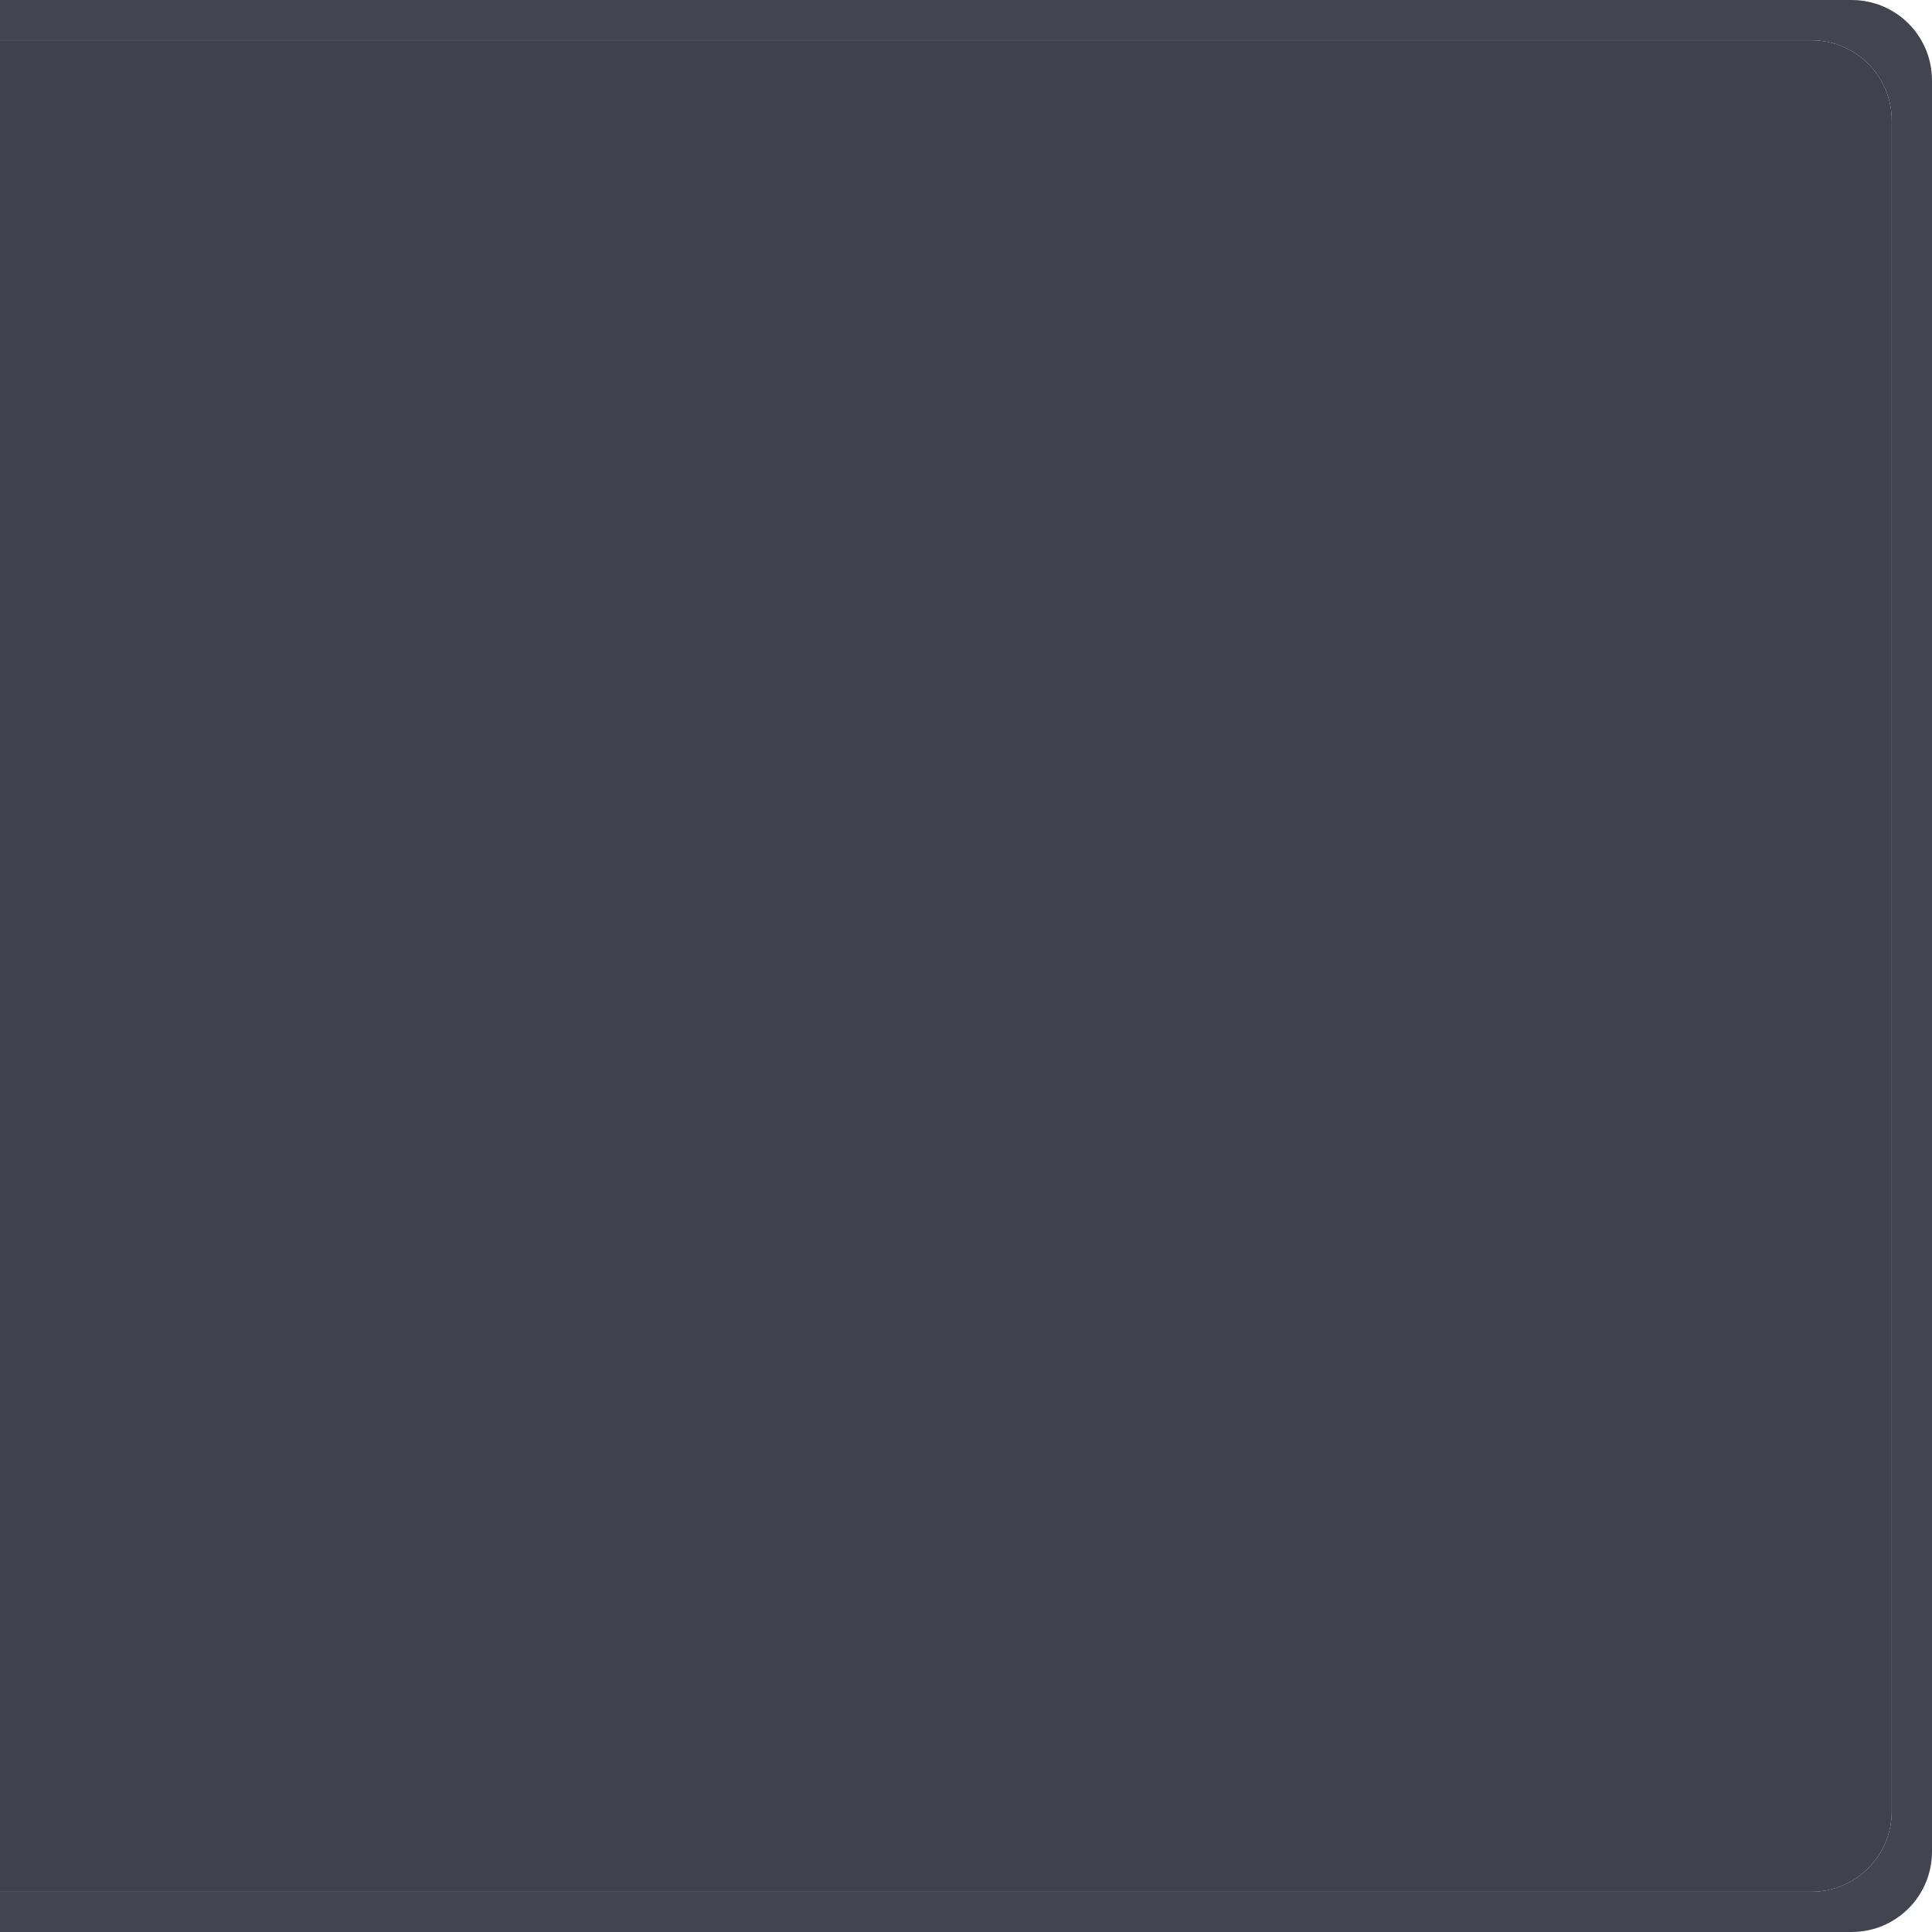
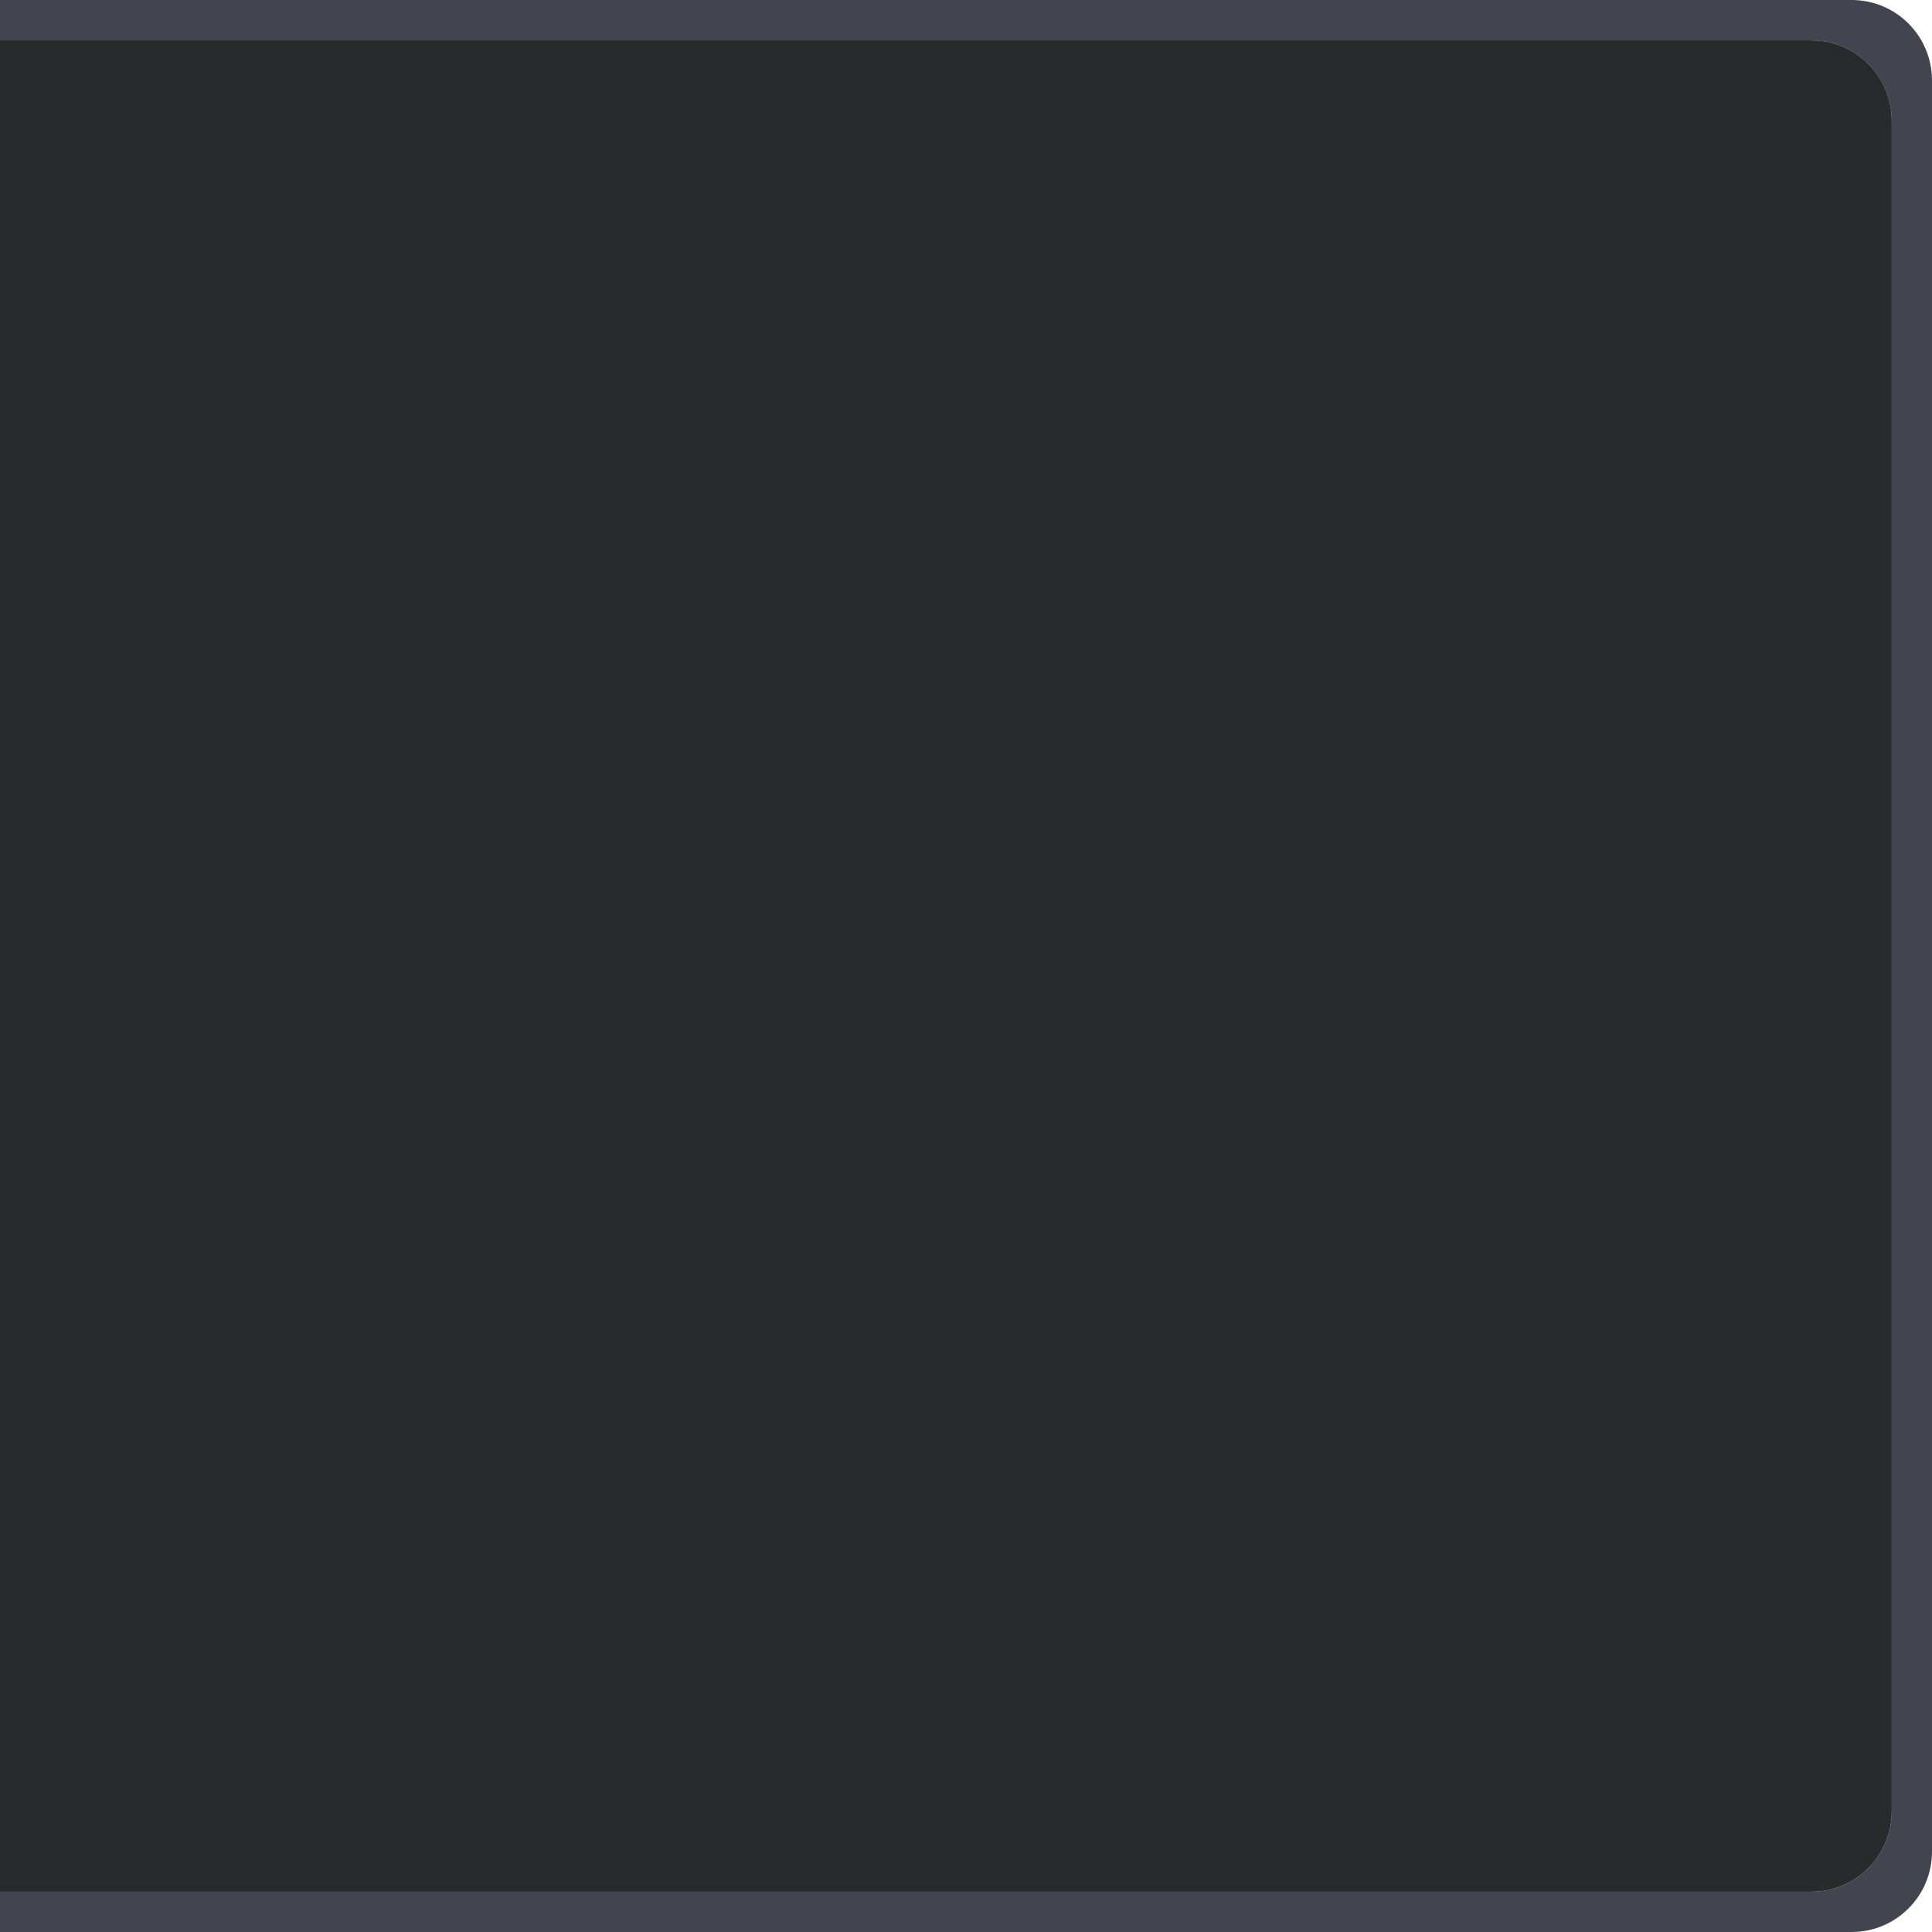
<svg xmlns="http://www.w3.org/2000/svg" width="48" height="48" viewBox="0 0 48 48" id="svg4793" version="1.1">
  <defs id="defs4795" />
  <g id="layer1" transform="translate(0,-1004.362)">
    <path style="display:inline;opacity:0.81;fill:#161a26;fill-opacity:1;stroke:none;stroke-width:2;stroke-linecap:round;stroke-linejoin:miter;stroke-miterlimit:4;stroke-dasharray:none;stroke-dashoffset:0;stroke-opacity:1" d="M 0 0 L 0 1 L 45 1 C 46.108 1 47 1.892 47 3 L 47 45 C 47 46.108 46.108 47 45 47 L 0 47 L 0 48 L 46 48 C 47.108 48 48 47.108 48 46 L 48 2 C 48 0.892 47.108 0 46 0 L 0 0 z " transform="translate(0,1004.362)" id="rect4749-1" />
-     <path style="display:inline;opacity:0.95;fill:#353945;fill-opacity:1;stroke:none;stroke-width:2;stroke-linecap:round;stroke-linejoin:miter;stroke-miterlimit:4;stroke-dasharray:none;stroke-dashoffset:0;stroke-opacity:1" d="m 45,1005.362 c 1.108,0 2,0.892 2,2 l 0,42 c 0,1.108 -0.892,2 -2,2 l -45,0 0,-46 z" id="rect4749-48" />
+     <path style="display:inline;opacity:0.95;fill:#1d2021;fill-opacity:1;stroke:none;stroke-width:2;stroke-linecap:round;stroke-linejoin:miter;stroke-miterlimit:4;stroke-dasharray:none;stroke-dashoffset:0;stroke-opacity:1" d="m 45,1005.362 c 1.108,0 2,0.892 2,2 l 0,42 c 0,1.108 -0.892,2 -2,2 l -45,0 0,-46 z" id="rect4749-48" />
  </g>
</svg>
